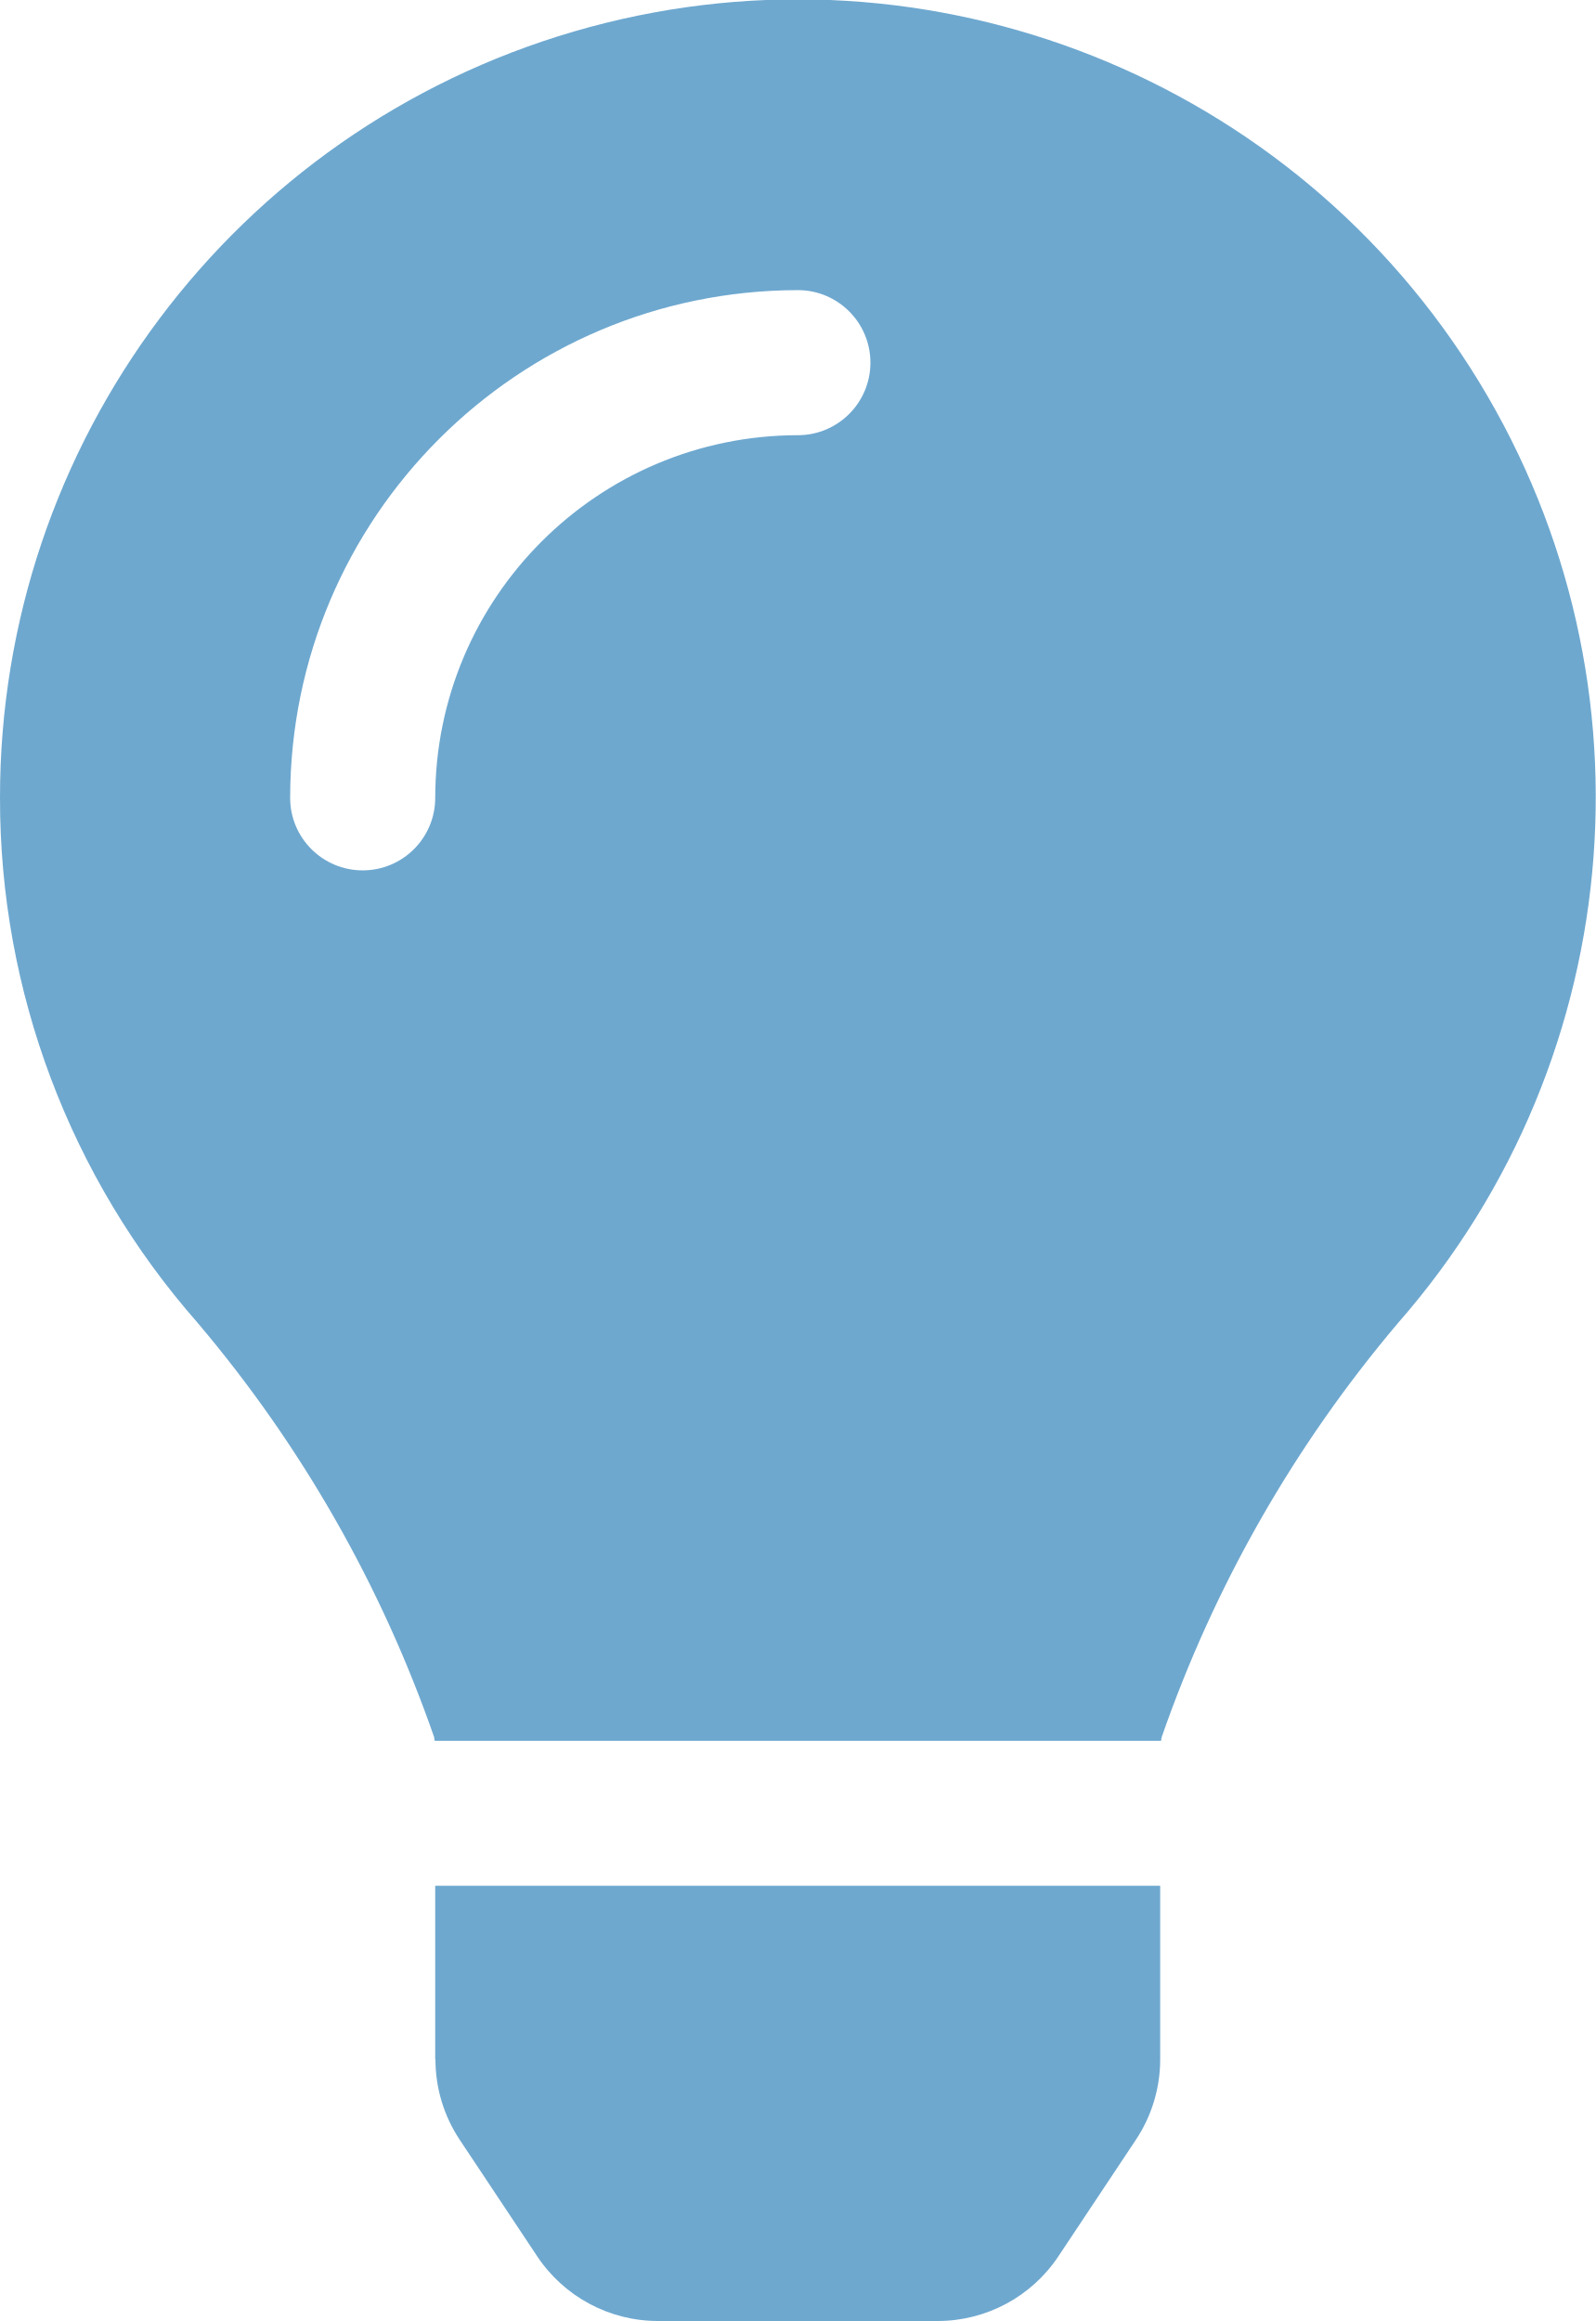
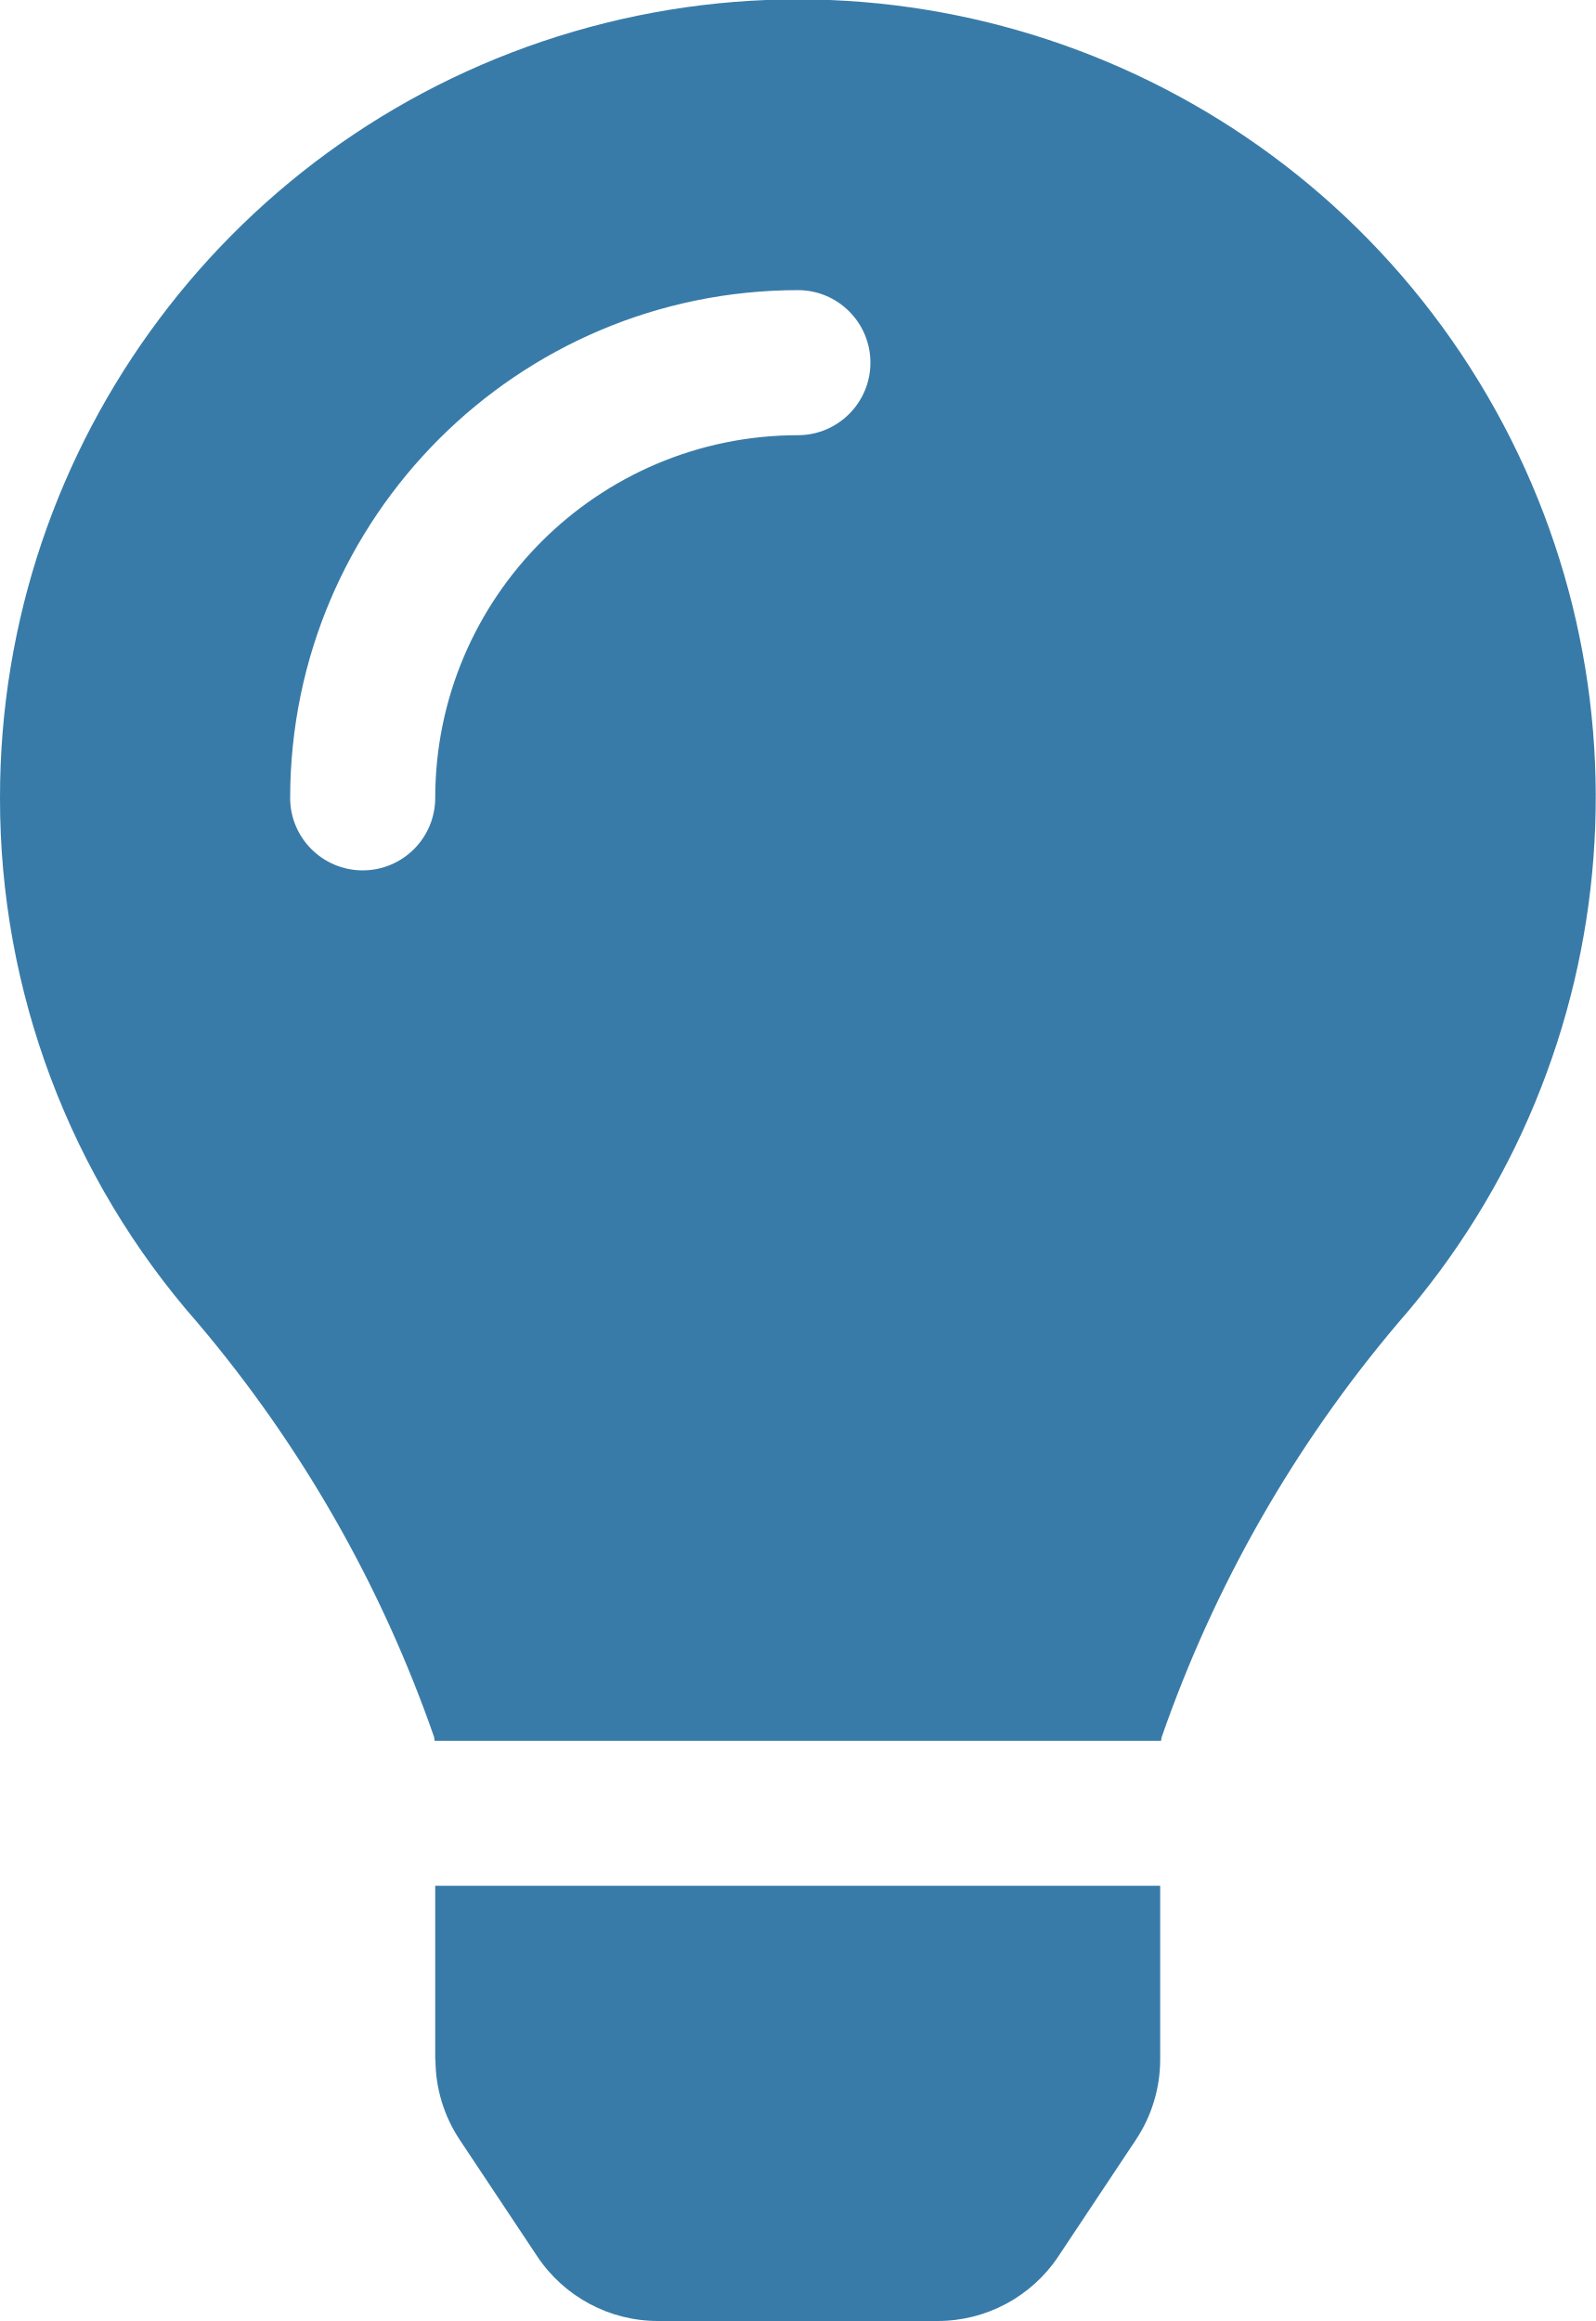
<svg xmlns="http://www.w3.org/2000/svg" width="27.4" height="39.855" viewBox="0 0 27.4 39.855">
-   <path id="Icon_awesome-lightbulb" data-name="Icon awesome-lightbulb" d="M7.477,35.367a2.492,2.492,0,0,0,.417,1.377l1.33,2A2.49,2.49,0,0,0,11.3,39.855h4.8a2.49,2.49,0,0,0,2.074-1.112l1.33-2a2.49,2.49,0,0,0,.417-1.377l0-2.985H7.473l0,2.985ZM0,13.7a13.624,13.624,0,0,0,3.391,9.012,22.37,22.37,0,0,1,4.064,7.119c0,.02.005.04.009.061H19.937c0-.02.005-.04.009-.061a22.37,22.37,0,0,1,4.064-7.119A13.7,13.7,0,1,0,0,13.7ZM13.7,7.473A6.235,6.235,0,0,0,7.473,13.7a1.245,1.245,0,1,1-2.491,0A8.728,8.728,0,0,1,13.7,4.982a1.245,1.245,0,1,1,0,2.491Z" fill="#6ea8cf" />
+   <path id="Icon_awesome-lightbulb" data-name="Icon awesome-lightbulb" d="M7.477,35.367a2.492,2.492,0,0,0,.417,1.377l1.33,2A2.49,2.49,0,0,0,11.3,39.855h4.8a2.49,2.49,0,0,0,2.074-1.112l1.33-2a2.49,2.49,0,0,0,.417-1.377l0-2.985H7.473l0,2.985ZM0,13.7a13.624,13.624,0,0,0,3.391,9.012,22.37,22.37,0,0,1,4.064,7.119c0,.02.005.04.009.061H19.937c0-.02.005-.04.009-.061a22.37,22.37,0,0,1,4.064-7.119A13.7,13.7,0,1,0,0,13.7ZM13.7,7.473A6.235,6.235,0,0,0,7.473,13.7a1.245,1.245,0,1,1-2.491,0A8.728,8.728,0,0,1,13.7,4.982a1.245,1.245,0,1,1,0,2.491Z" fill="#387BA8" />
</svg>
